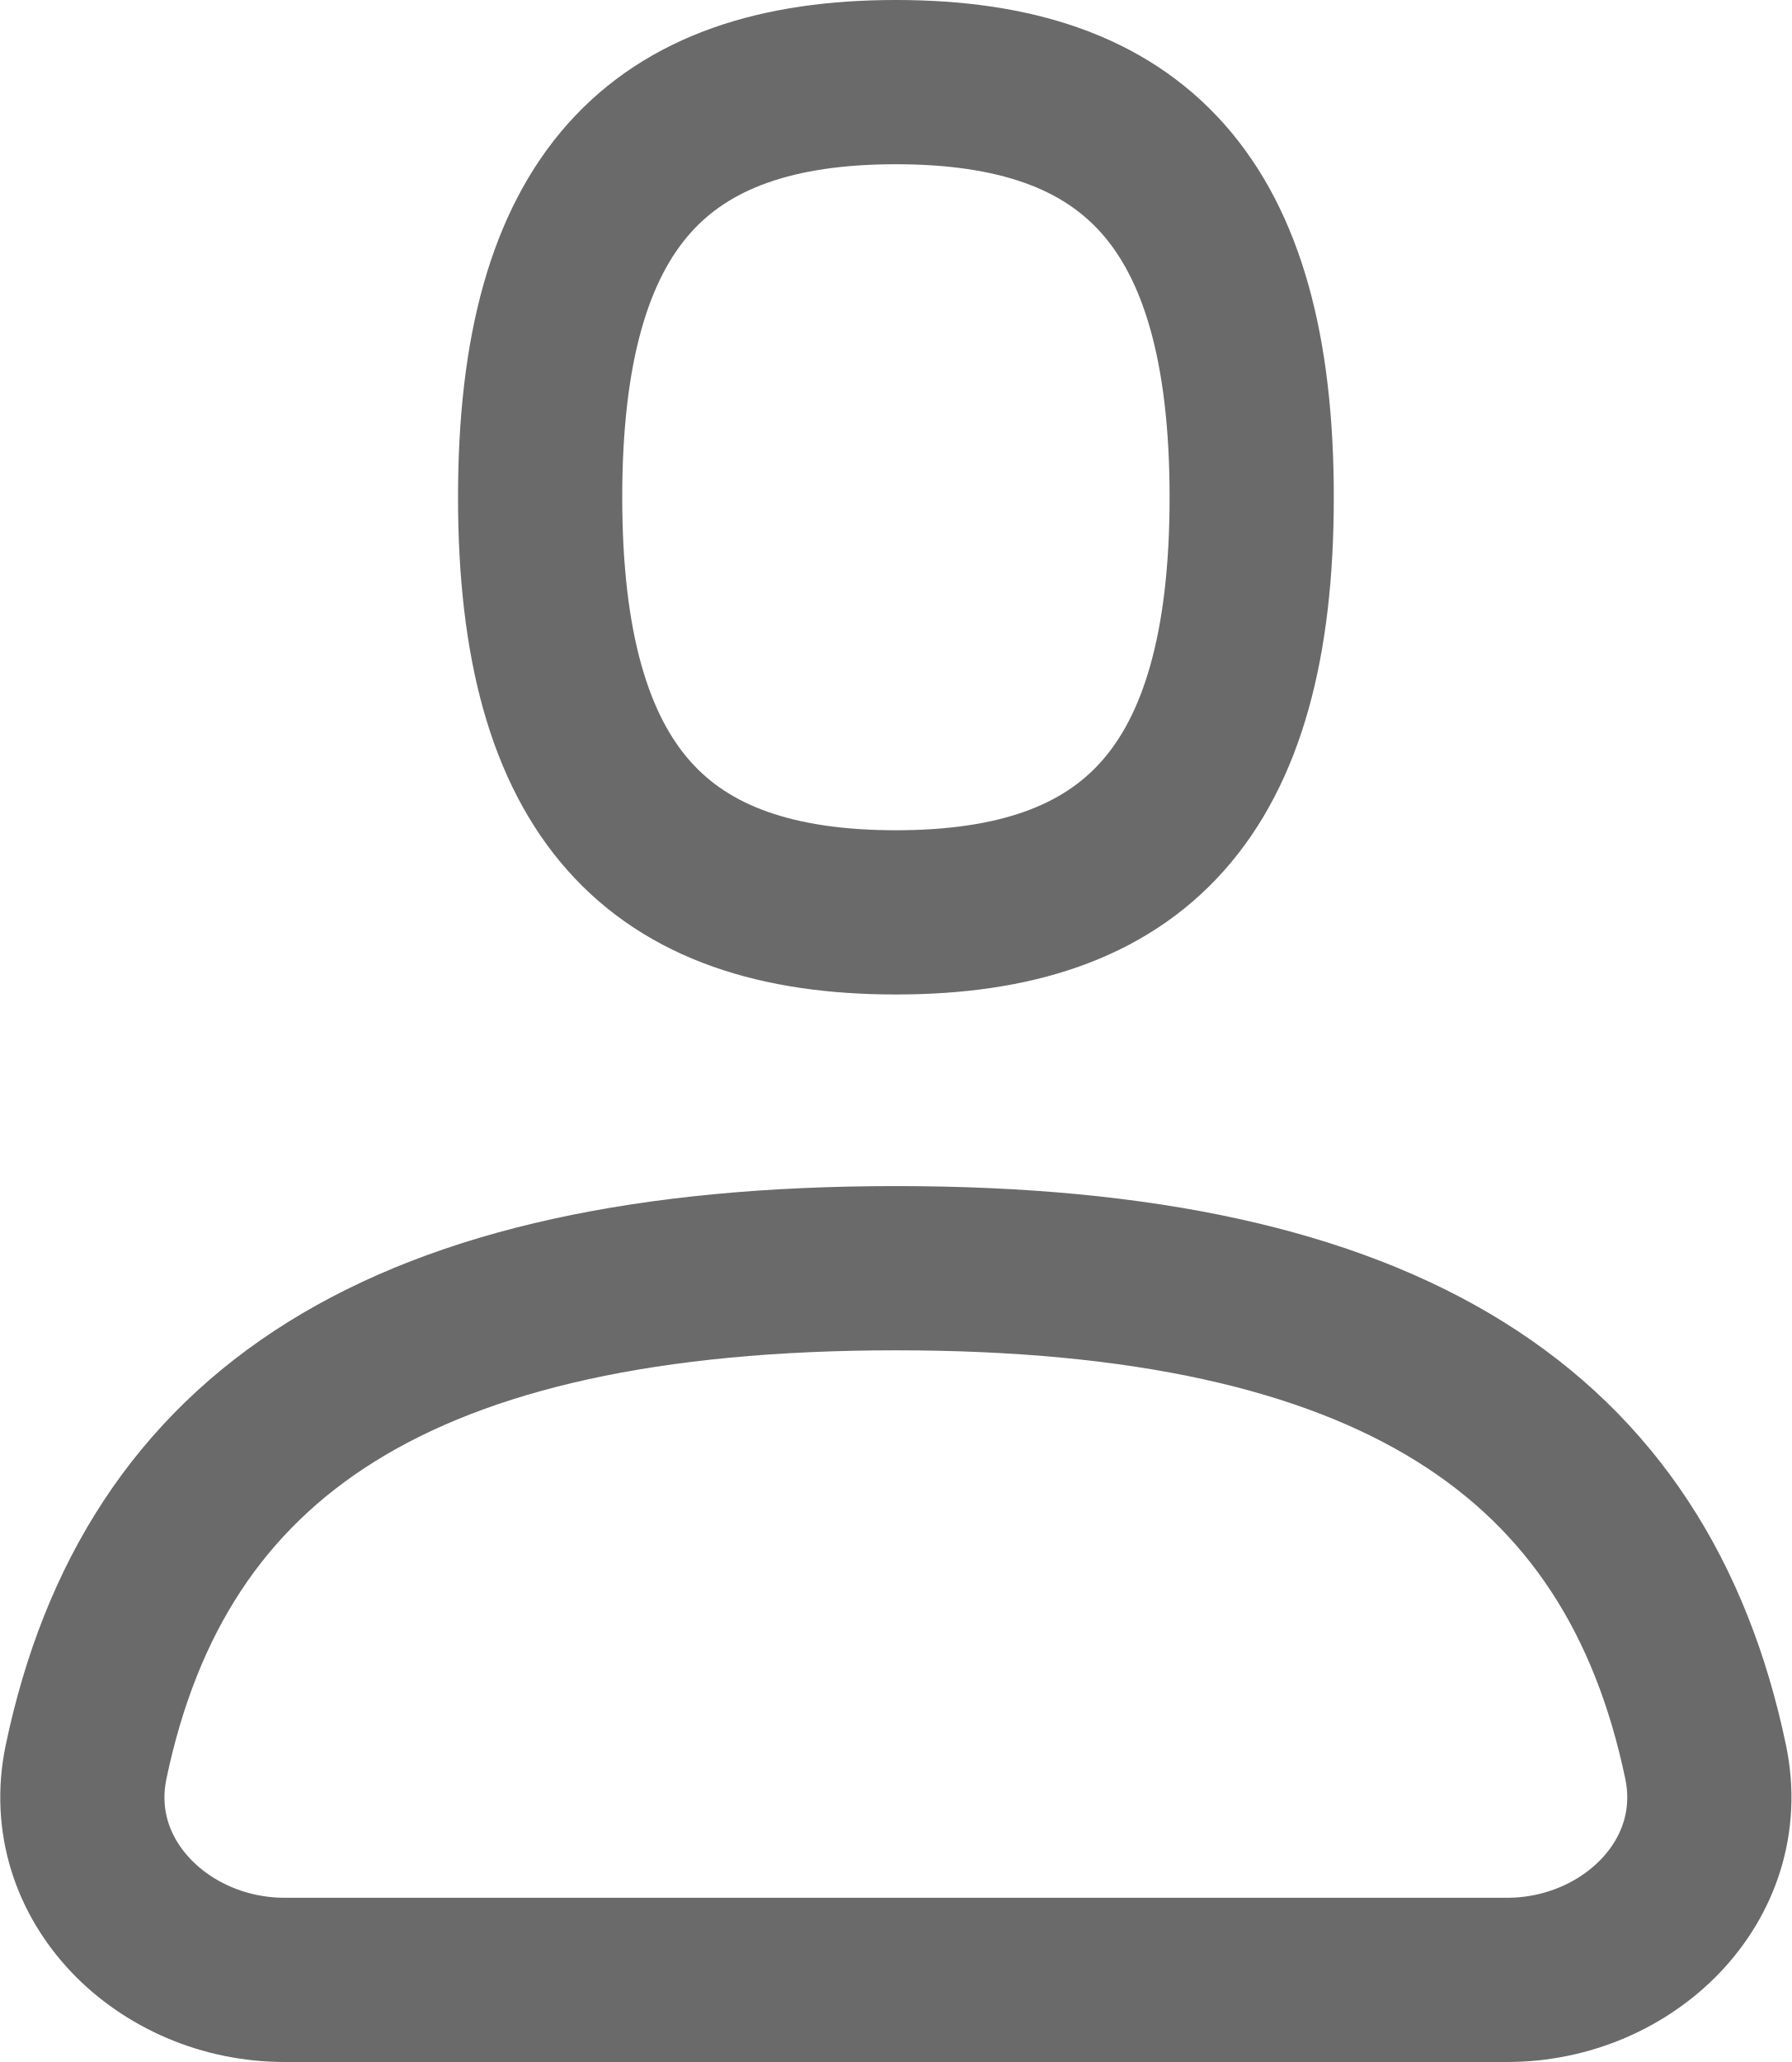
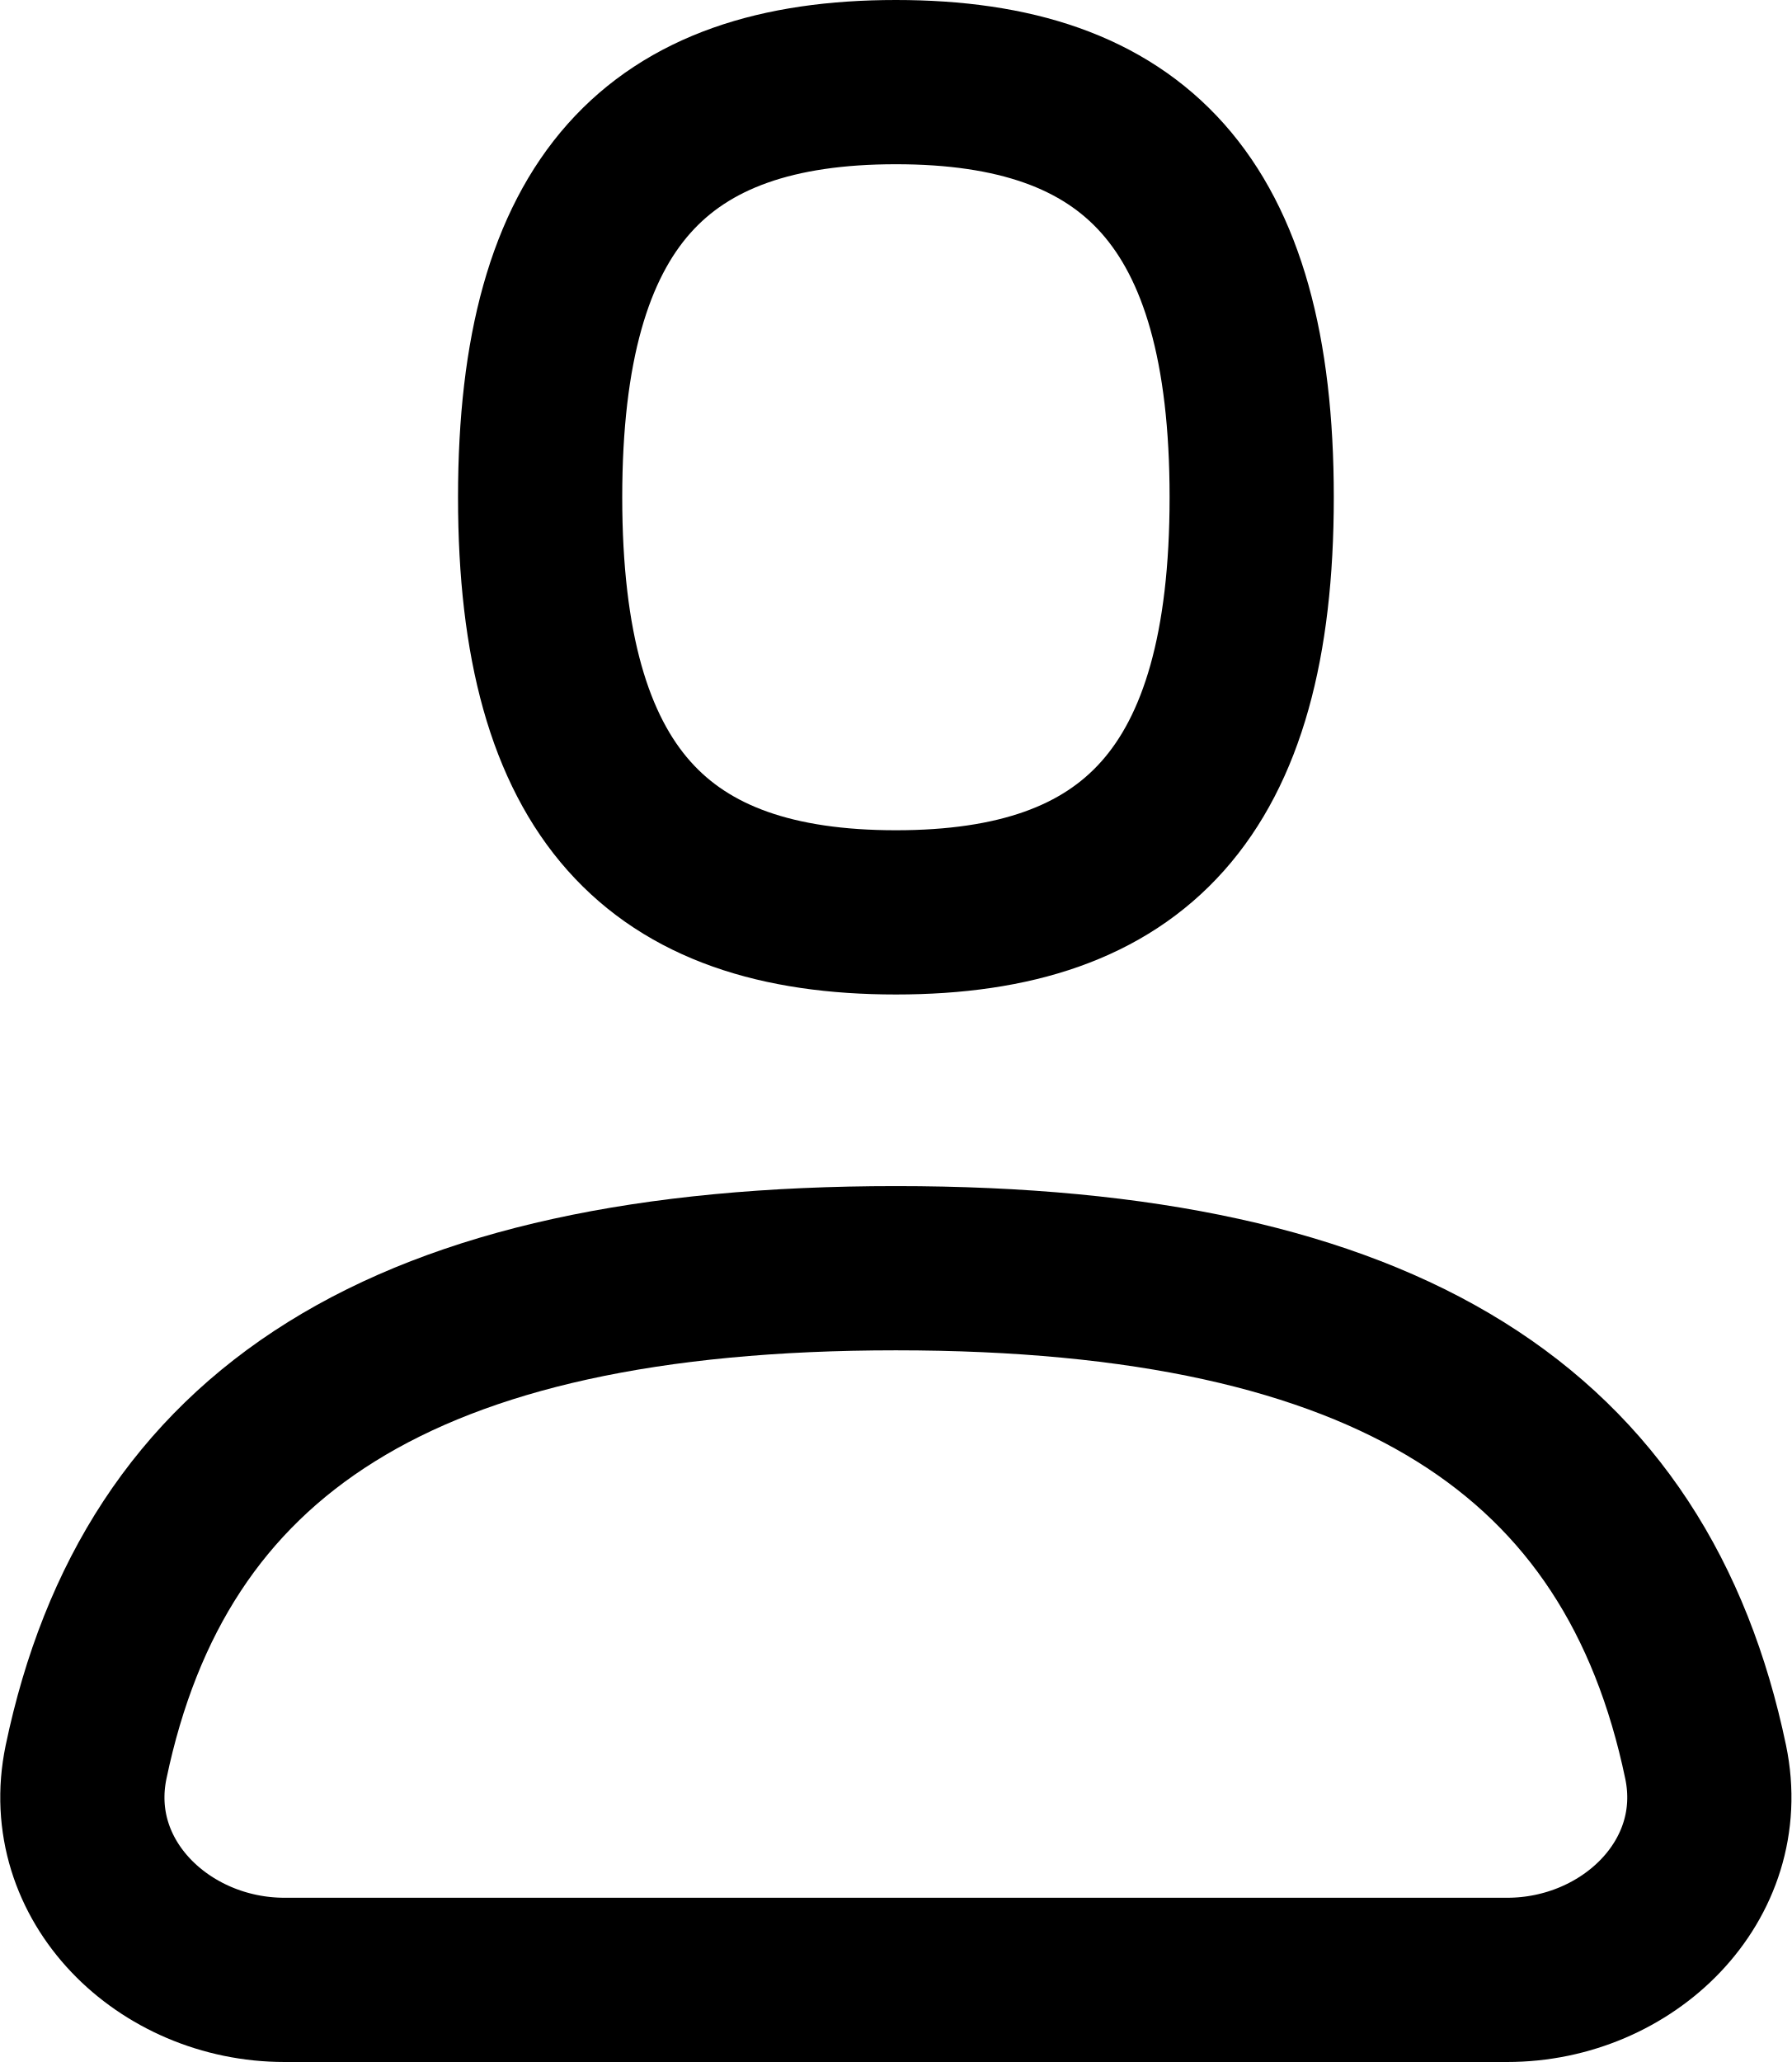
- <svg xmlns="http://www.w3.org/2000/svg" preserveAspectRatio="xMidYMid meet" width="100%" height="100%" overflow="visible" style="display: block;" viewBox="0 0 16.367 18.833" fill="none">
-   <g id="Icon">
-     <path d="M13.767 18.083C14.871 18.083 15.806 17.176 15.581 16.094C14.953 13.087 12.696 11.583 8.184 11.583C3.671 11.583 1.414 13.087 0.786 16.094C0.561 17.176 1.496 18.083 2.6 18.083H13.767Z" stroke="#6A6A6A" stroke-width="1.5" stroke-linecap="round" stroke-linejoin="round" />
-     <path fill-rule="evenodd" clip-rule="evenodd" d="M8.184 8.333C10.35 8.333 11.434 7.25 11.434 4.542C11.434 1.833 10.35 0.75 8.184 0.75C6.017 0.75 4.934 1.833 4.934 4.542C4.934 7.25 6.017 8.333 8.184 8.333Z" stroke="#6A6A6A" stroke-width="1.5" stroke-linecap="round" stroke-linejoin="round" />
-   </g>
+ <svg xmlns="http://www.w3.org/2000/svg" viewBox="0 0 16.367 18.833" fill="none">
+   <path d="M13.767 18.083C14.871 18.083 15.806 17.176 15.581 16.094C14.953 13.087 12.696 11.583 8.184 11.583C3.671 11.583 1.414 13.087 0.786 16.094C0.561 17.176 1.496 18.083 2.6 18.083H13.767Z" stroke="currentColor" stroke-width="1.5" stroke-linecap="round" stroke-linejoin="round" />
+   <path fill-rule="evenodd" clip-rule="evenodd" d="M8.184 8.333C10.35 8.333 11.434 7.25 11.434 4.542C11.434 1.833 10.35 0.75 8.184 0.75C6.017 0.75 4.934 1.833 4.934 4.542C4.934 7.25 6.017 8.333 8.184 8.333Z" stroke="currentColor" stroke-width="1.5" stroke-linecap="round" stroke-linejoin="round" />
</svg>
